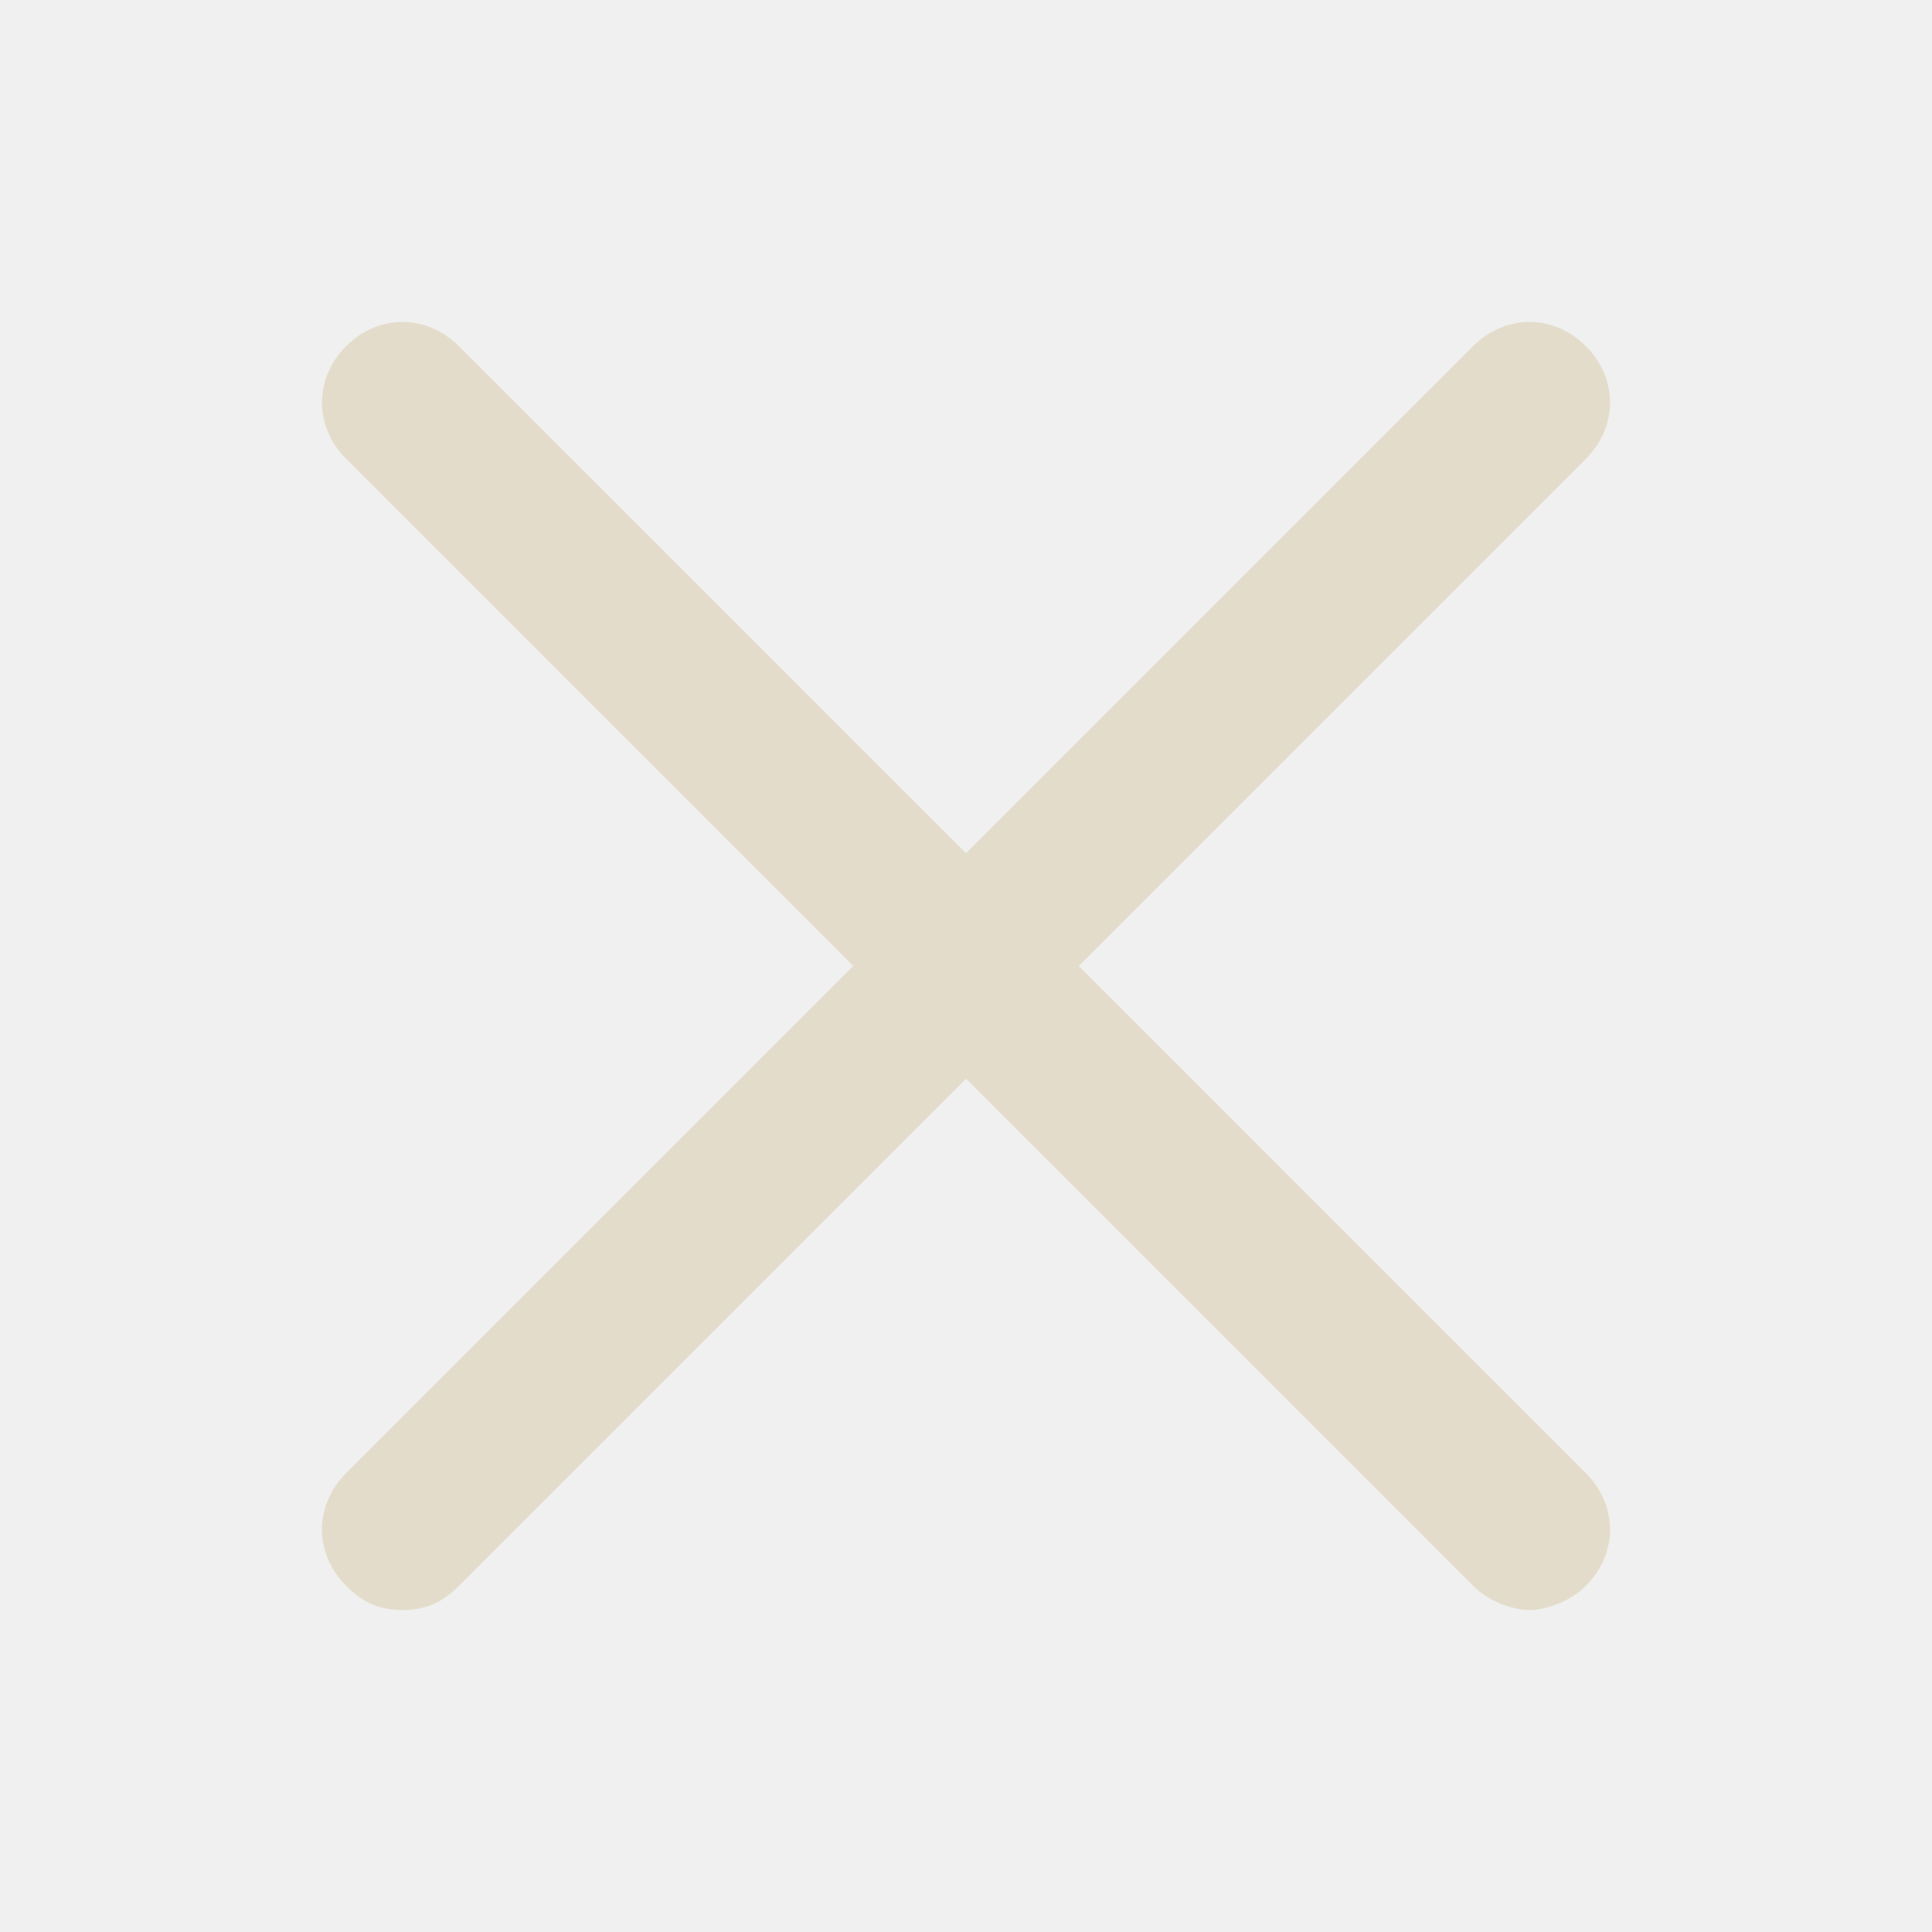
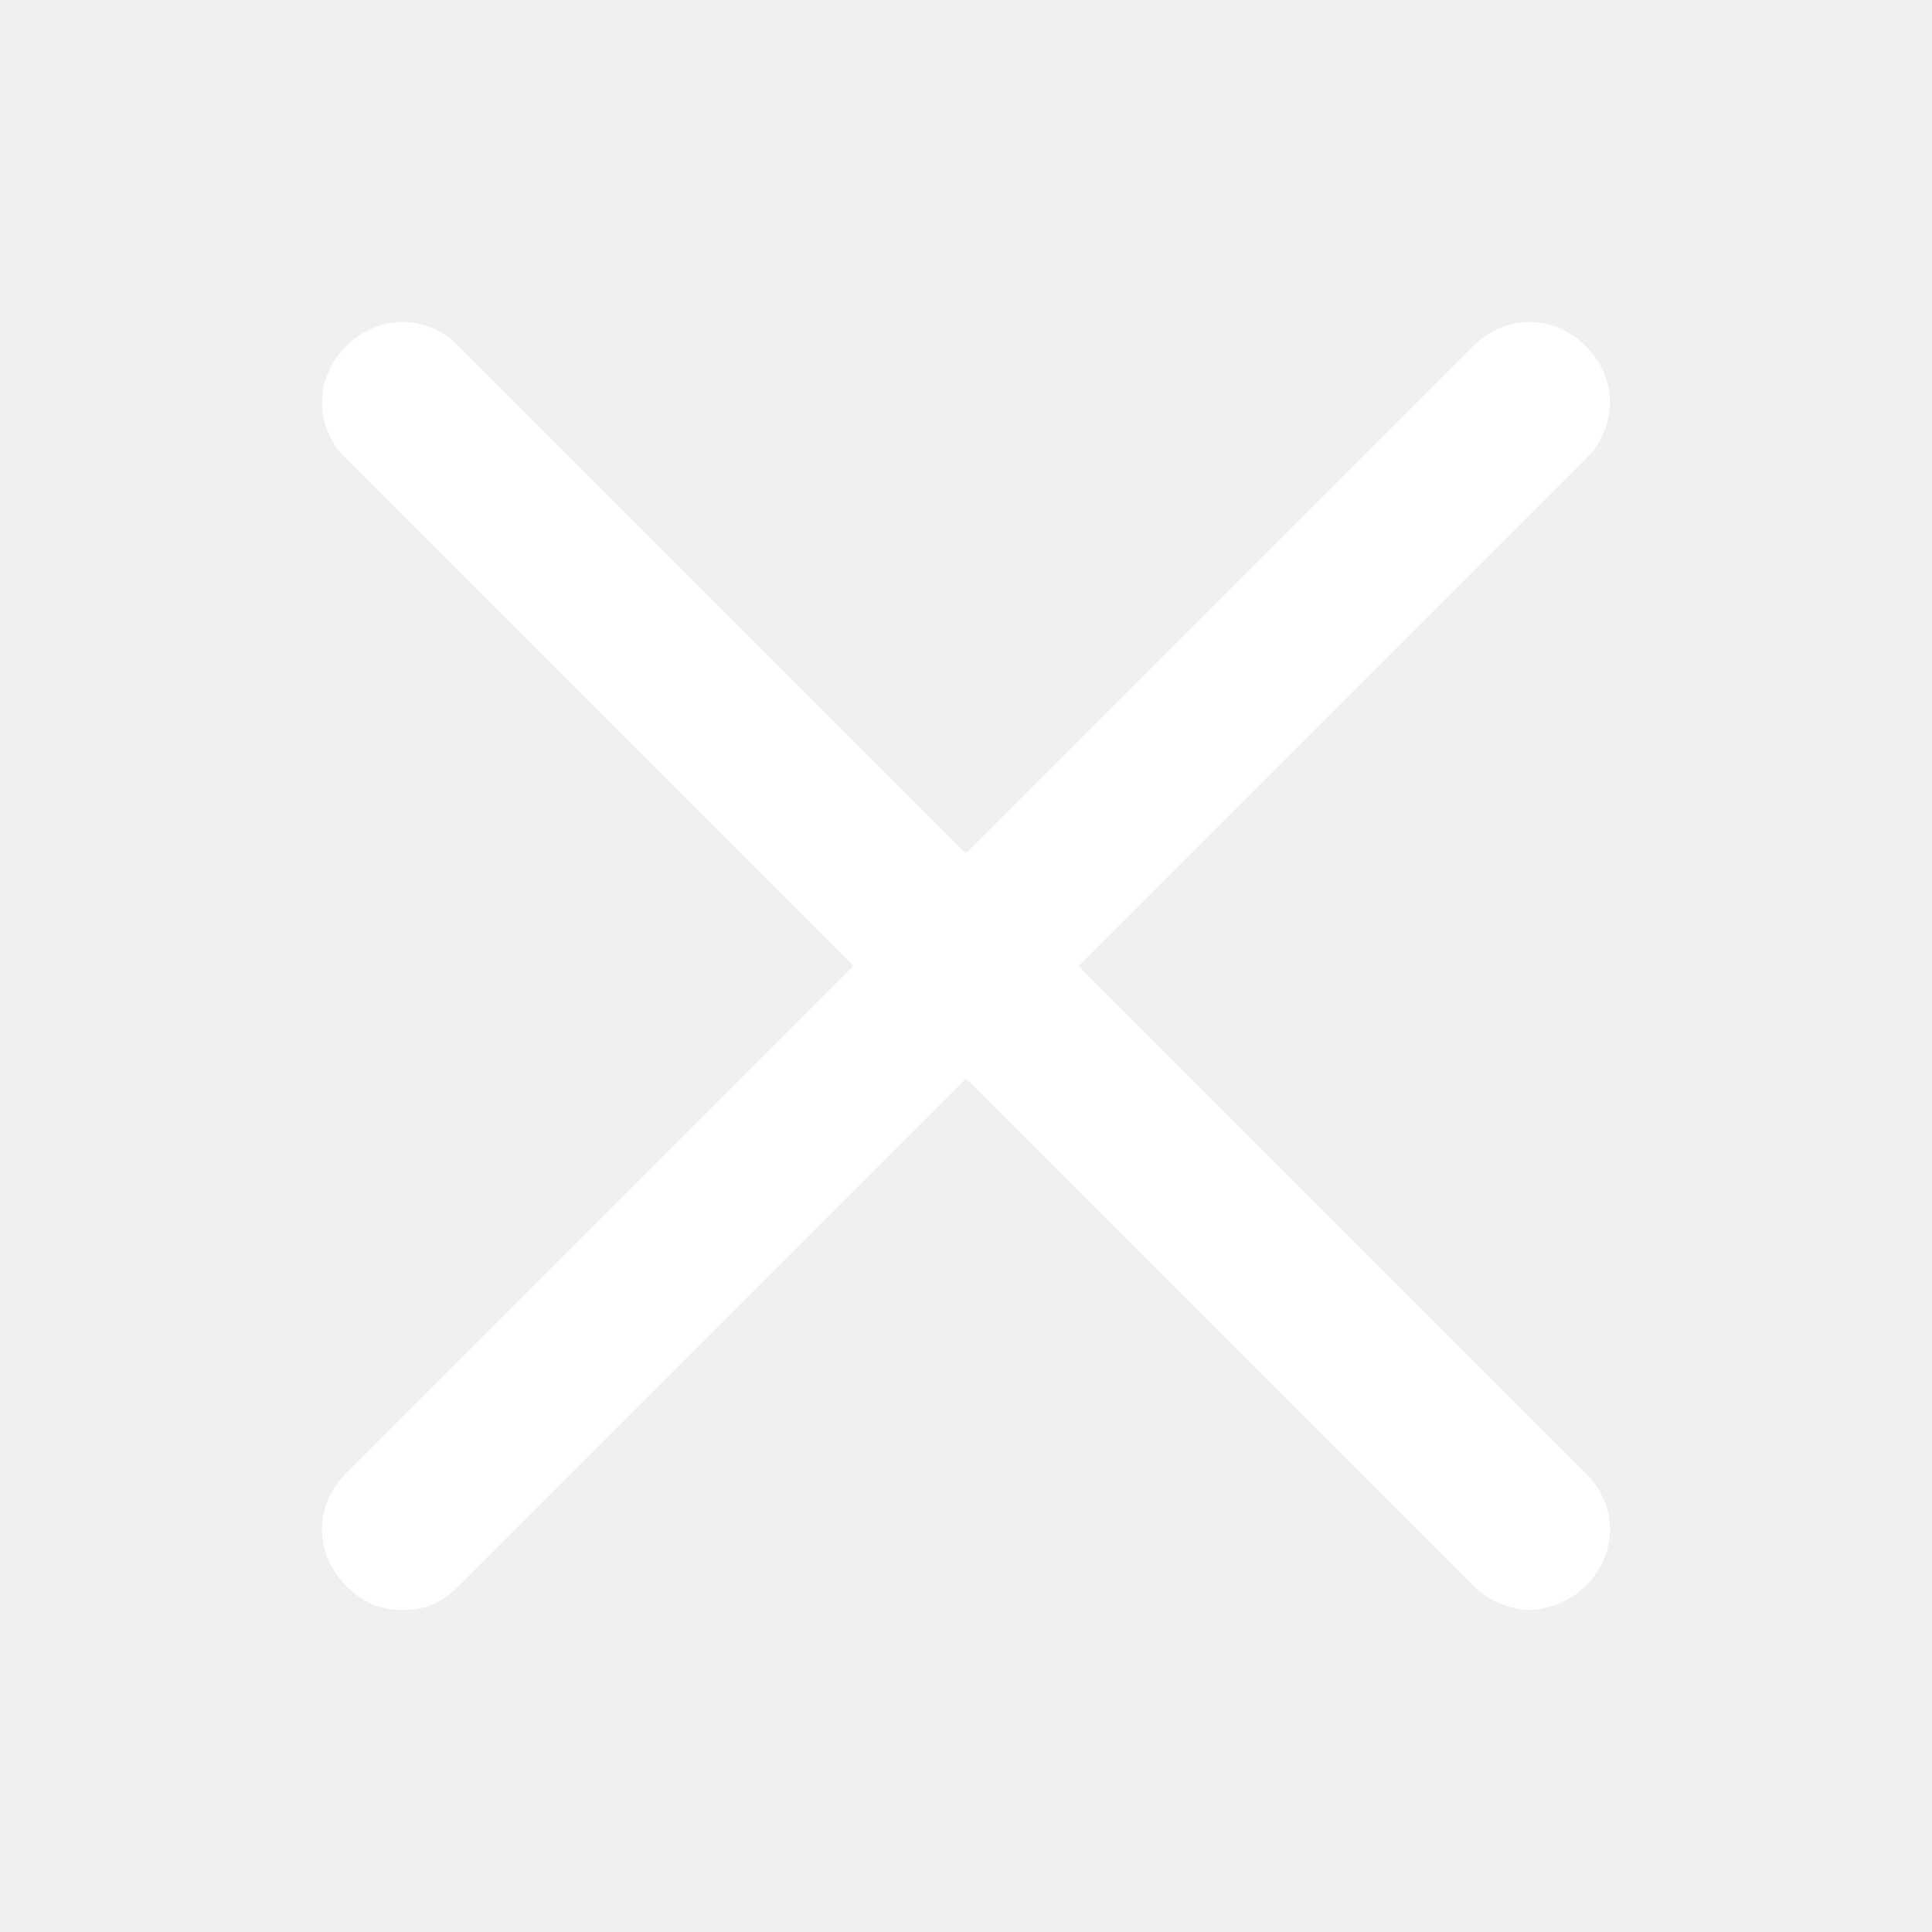
<svg xmlns="http://www.w3.org/2000/svg" x="0px" y="0px" width="24px" height="24px" viewBox="0 0 24 24">
  <g transform="translate(0, 0)">
-     <path fill="#e4dcca" d="M19.7,4.3c-0.4-0.4-1-0.4-1.4,0L12,10.6L5.7,4.3c-0.4-0.4-1-0.4-1.4,0s-0.4,1,0,1.4l6.3,6.3l-6.3,6.3  c-0.4,0.4-0.4,1,0,1.4C4.5,19.9,4.7,20,5,20s0.5-0.1,0.7-0.3l6.3-6.3l6.3,6.3c0.2,0.2,0.5,0.3,0.7,0.3s0.5-0.1,0.7-0.3  c0.4-0.4,0.4-1,0-1.4L13.4,12l6.3-6.3C20.1,5.3,20.1,4.7,19.7,4.3z" />
+     <path fill="#fff" d="M19.7,4.3c-0.4-0.4-1-0.4-1.4,0L12,10.6L5.7,4.3c-0.4-0.4-1-0.4-1.4,0s-0.4,1,0,1.4l6.3,6.3l-6.3,6.3  c-0.4,0.4-0.4,1,0,1.4C4.5,19.9,4.7,20,5,20s0.5-0.1,0.7-0.3l6.3-6.3l6.3,6.3c0.2,0.2,0.5,0.3,0.7,0.3s0.5-0.1,0.7-0.3  c0.4-0.4,0.4-1,0-1.4L13.4,12l6.3-6.3C20.1,5.3,20.1,4.7,19.7,4.3z" />
  </g>
</svg>
